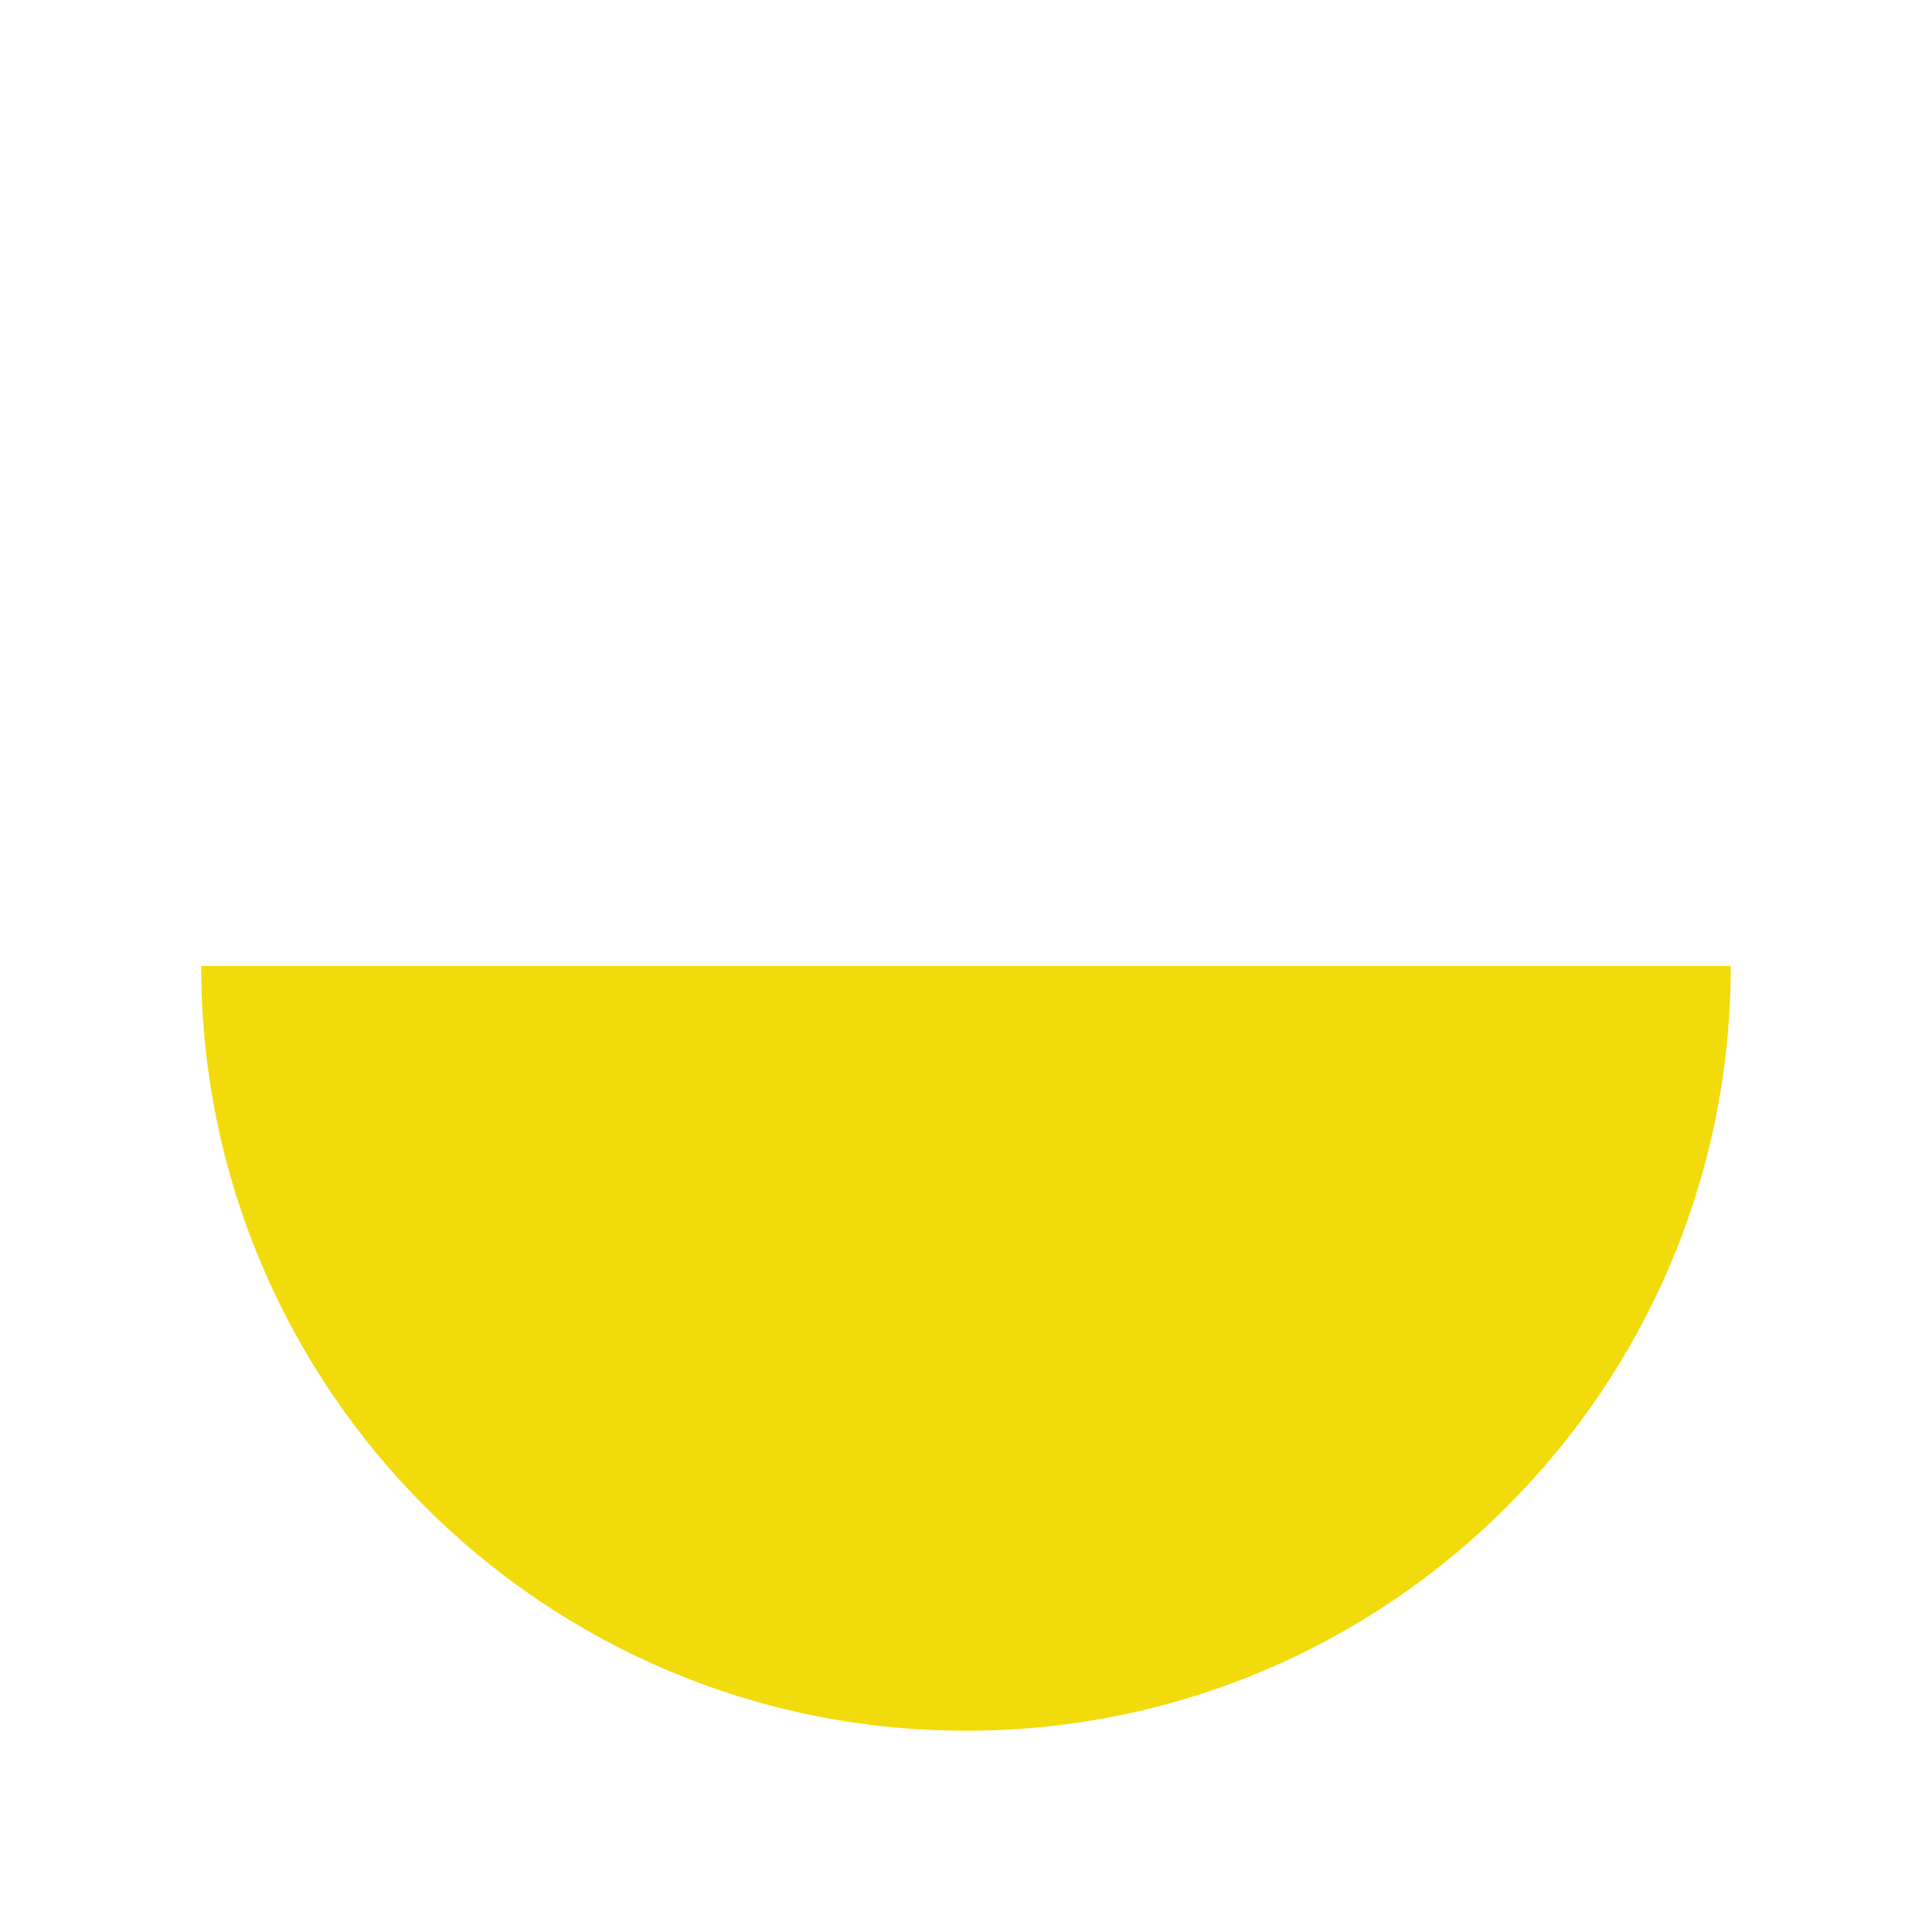
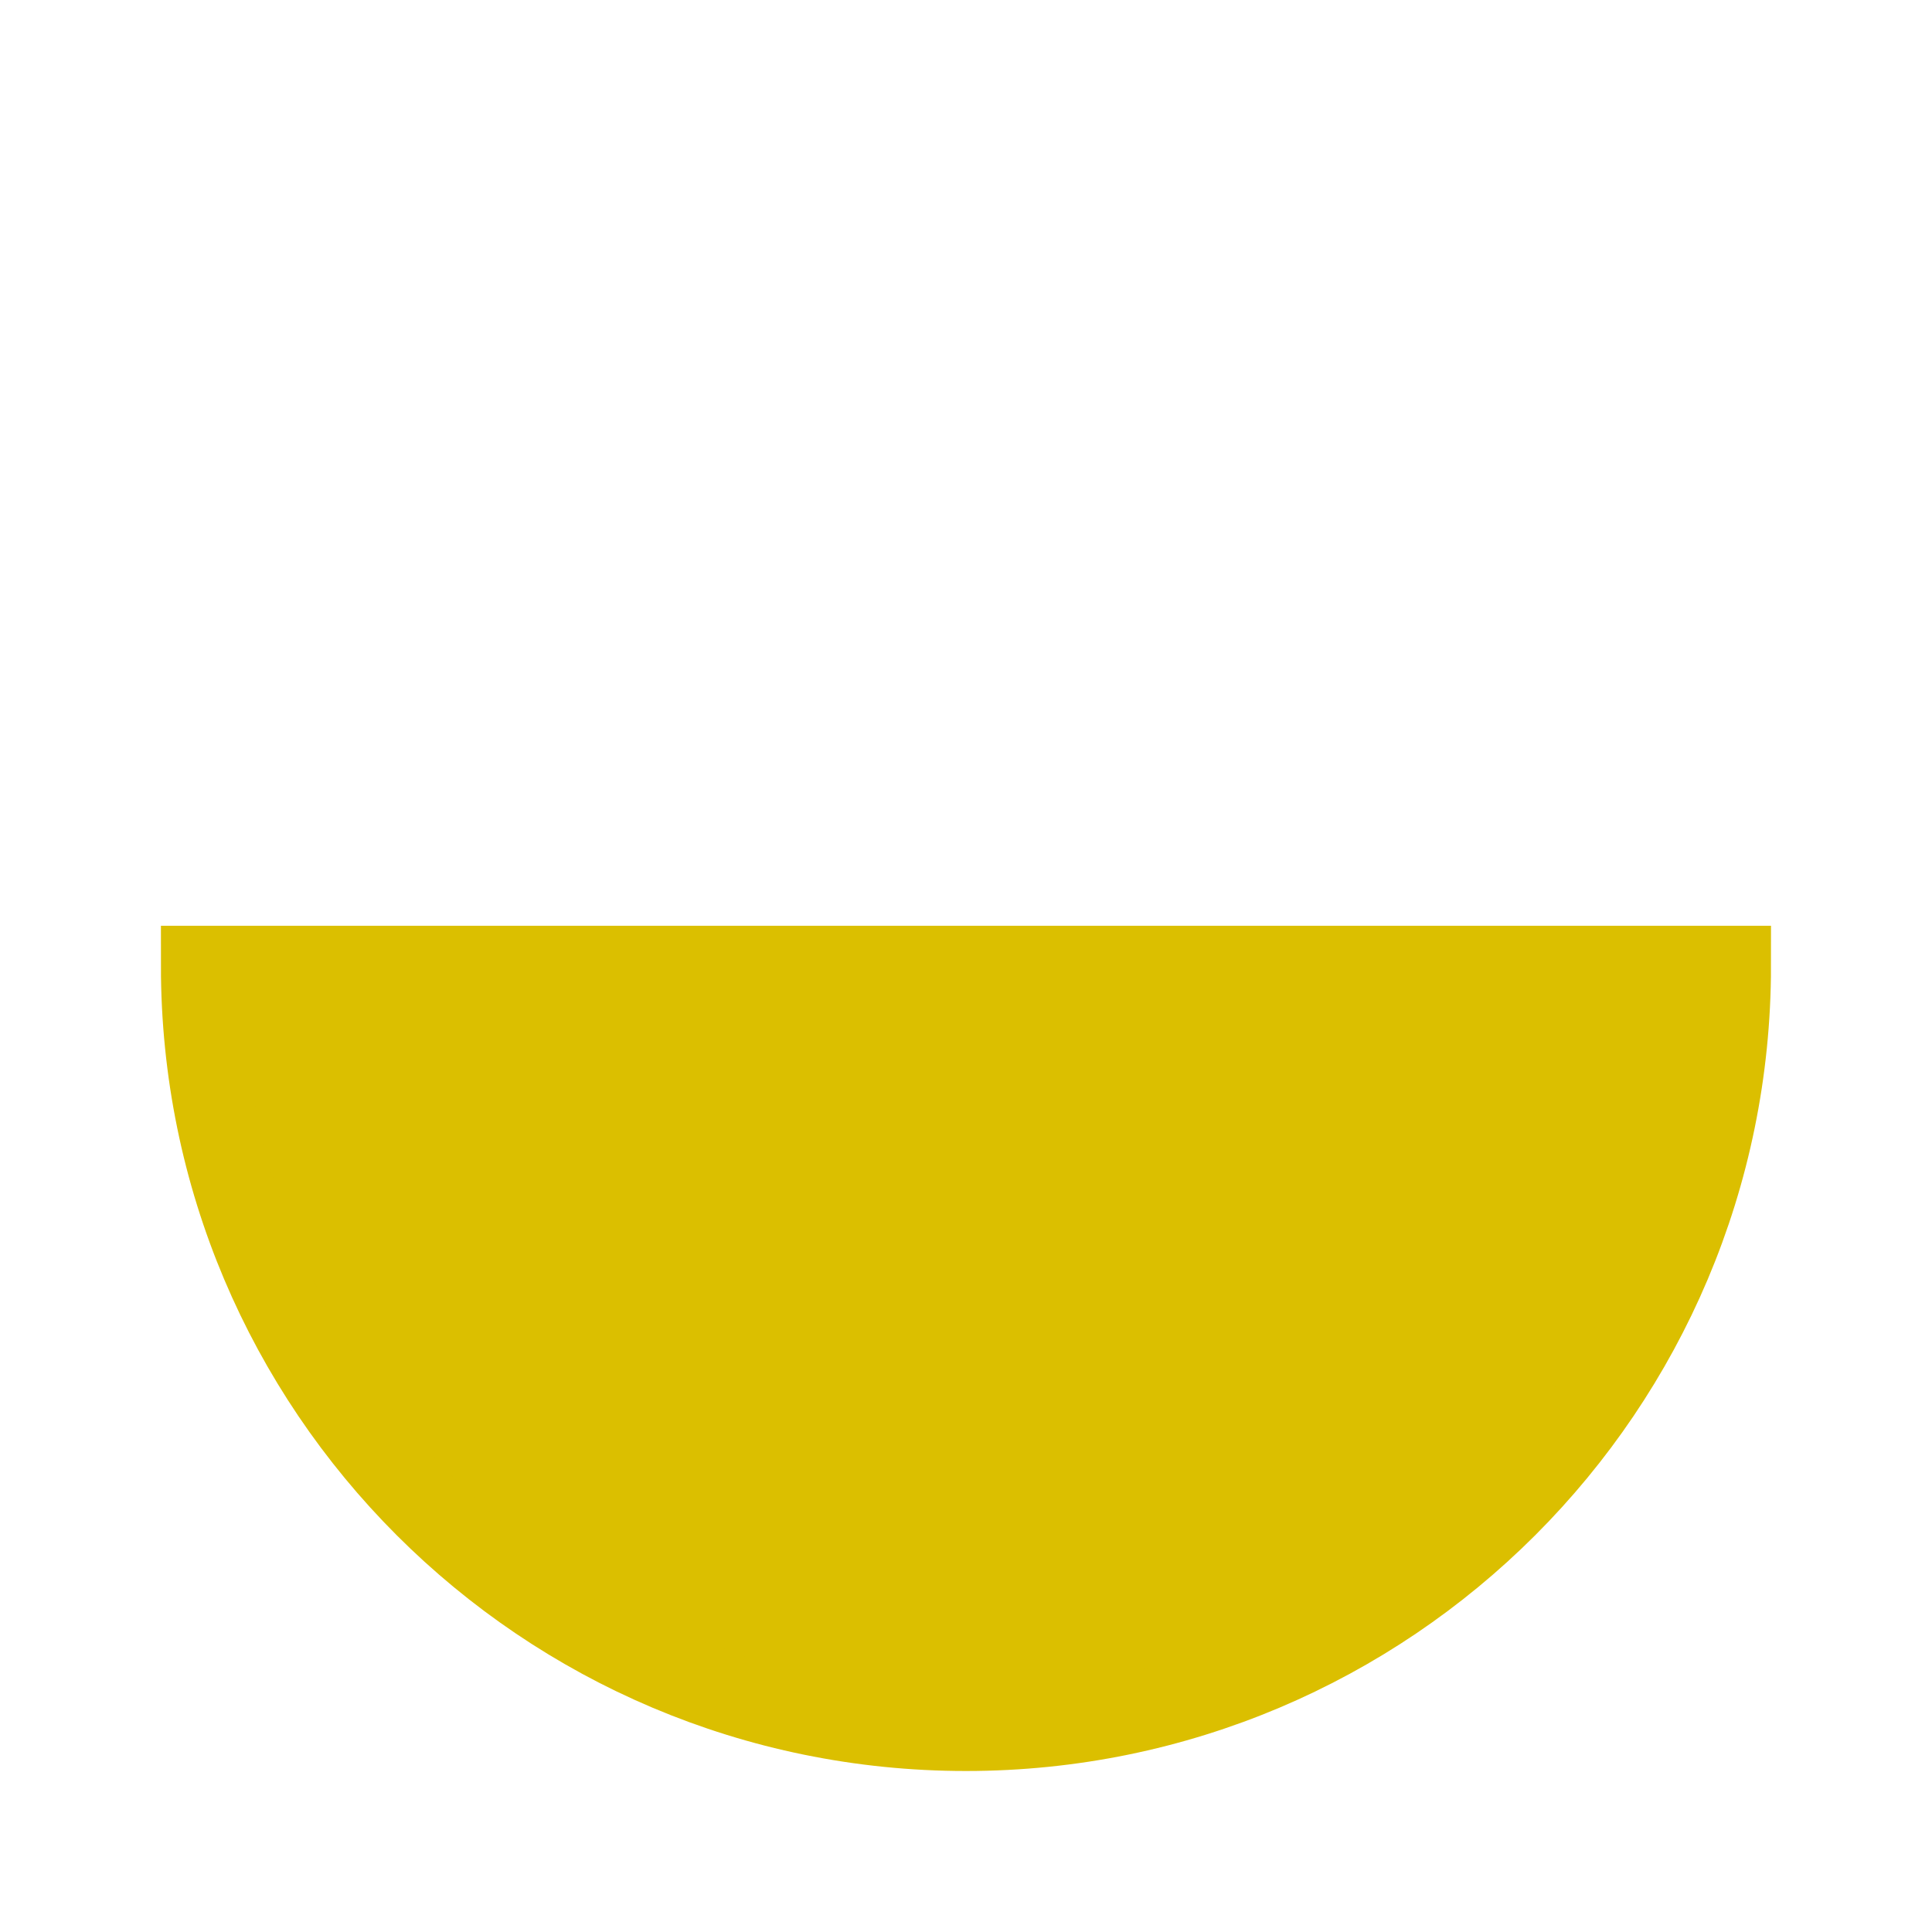
- <svg xmlns="http://www.w3.org/2000/svg" enable-background="new 0 0 24 24" height="24" viewBox="0 0 24 24" width="24">
-   <path d="m12 21.5c5.247 0 9.5-4.253 9.5-9.5h-19.001c0 5.247 4.253 9.5 9.501 9.5z" fill="#f2db0a" />
+ <svg xmlns="http://www.w3.org/2000/svg" enable-background="new 0 0 24 24" fill="#dbbf00" height="24" stroke="#dbbf00" viewBox="0 0 24 24" width="24">
+   <path d="m12 21.5c5.247 0 9.5-4.253 9.5-9.5h-19.001c0 5.247 4.253 9.5 9.501 9.5z" fill="#dbbf00" stroke="#dbbf00" />
</svg>
